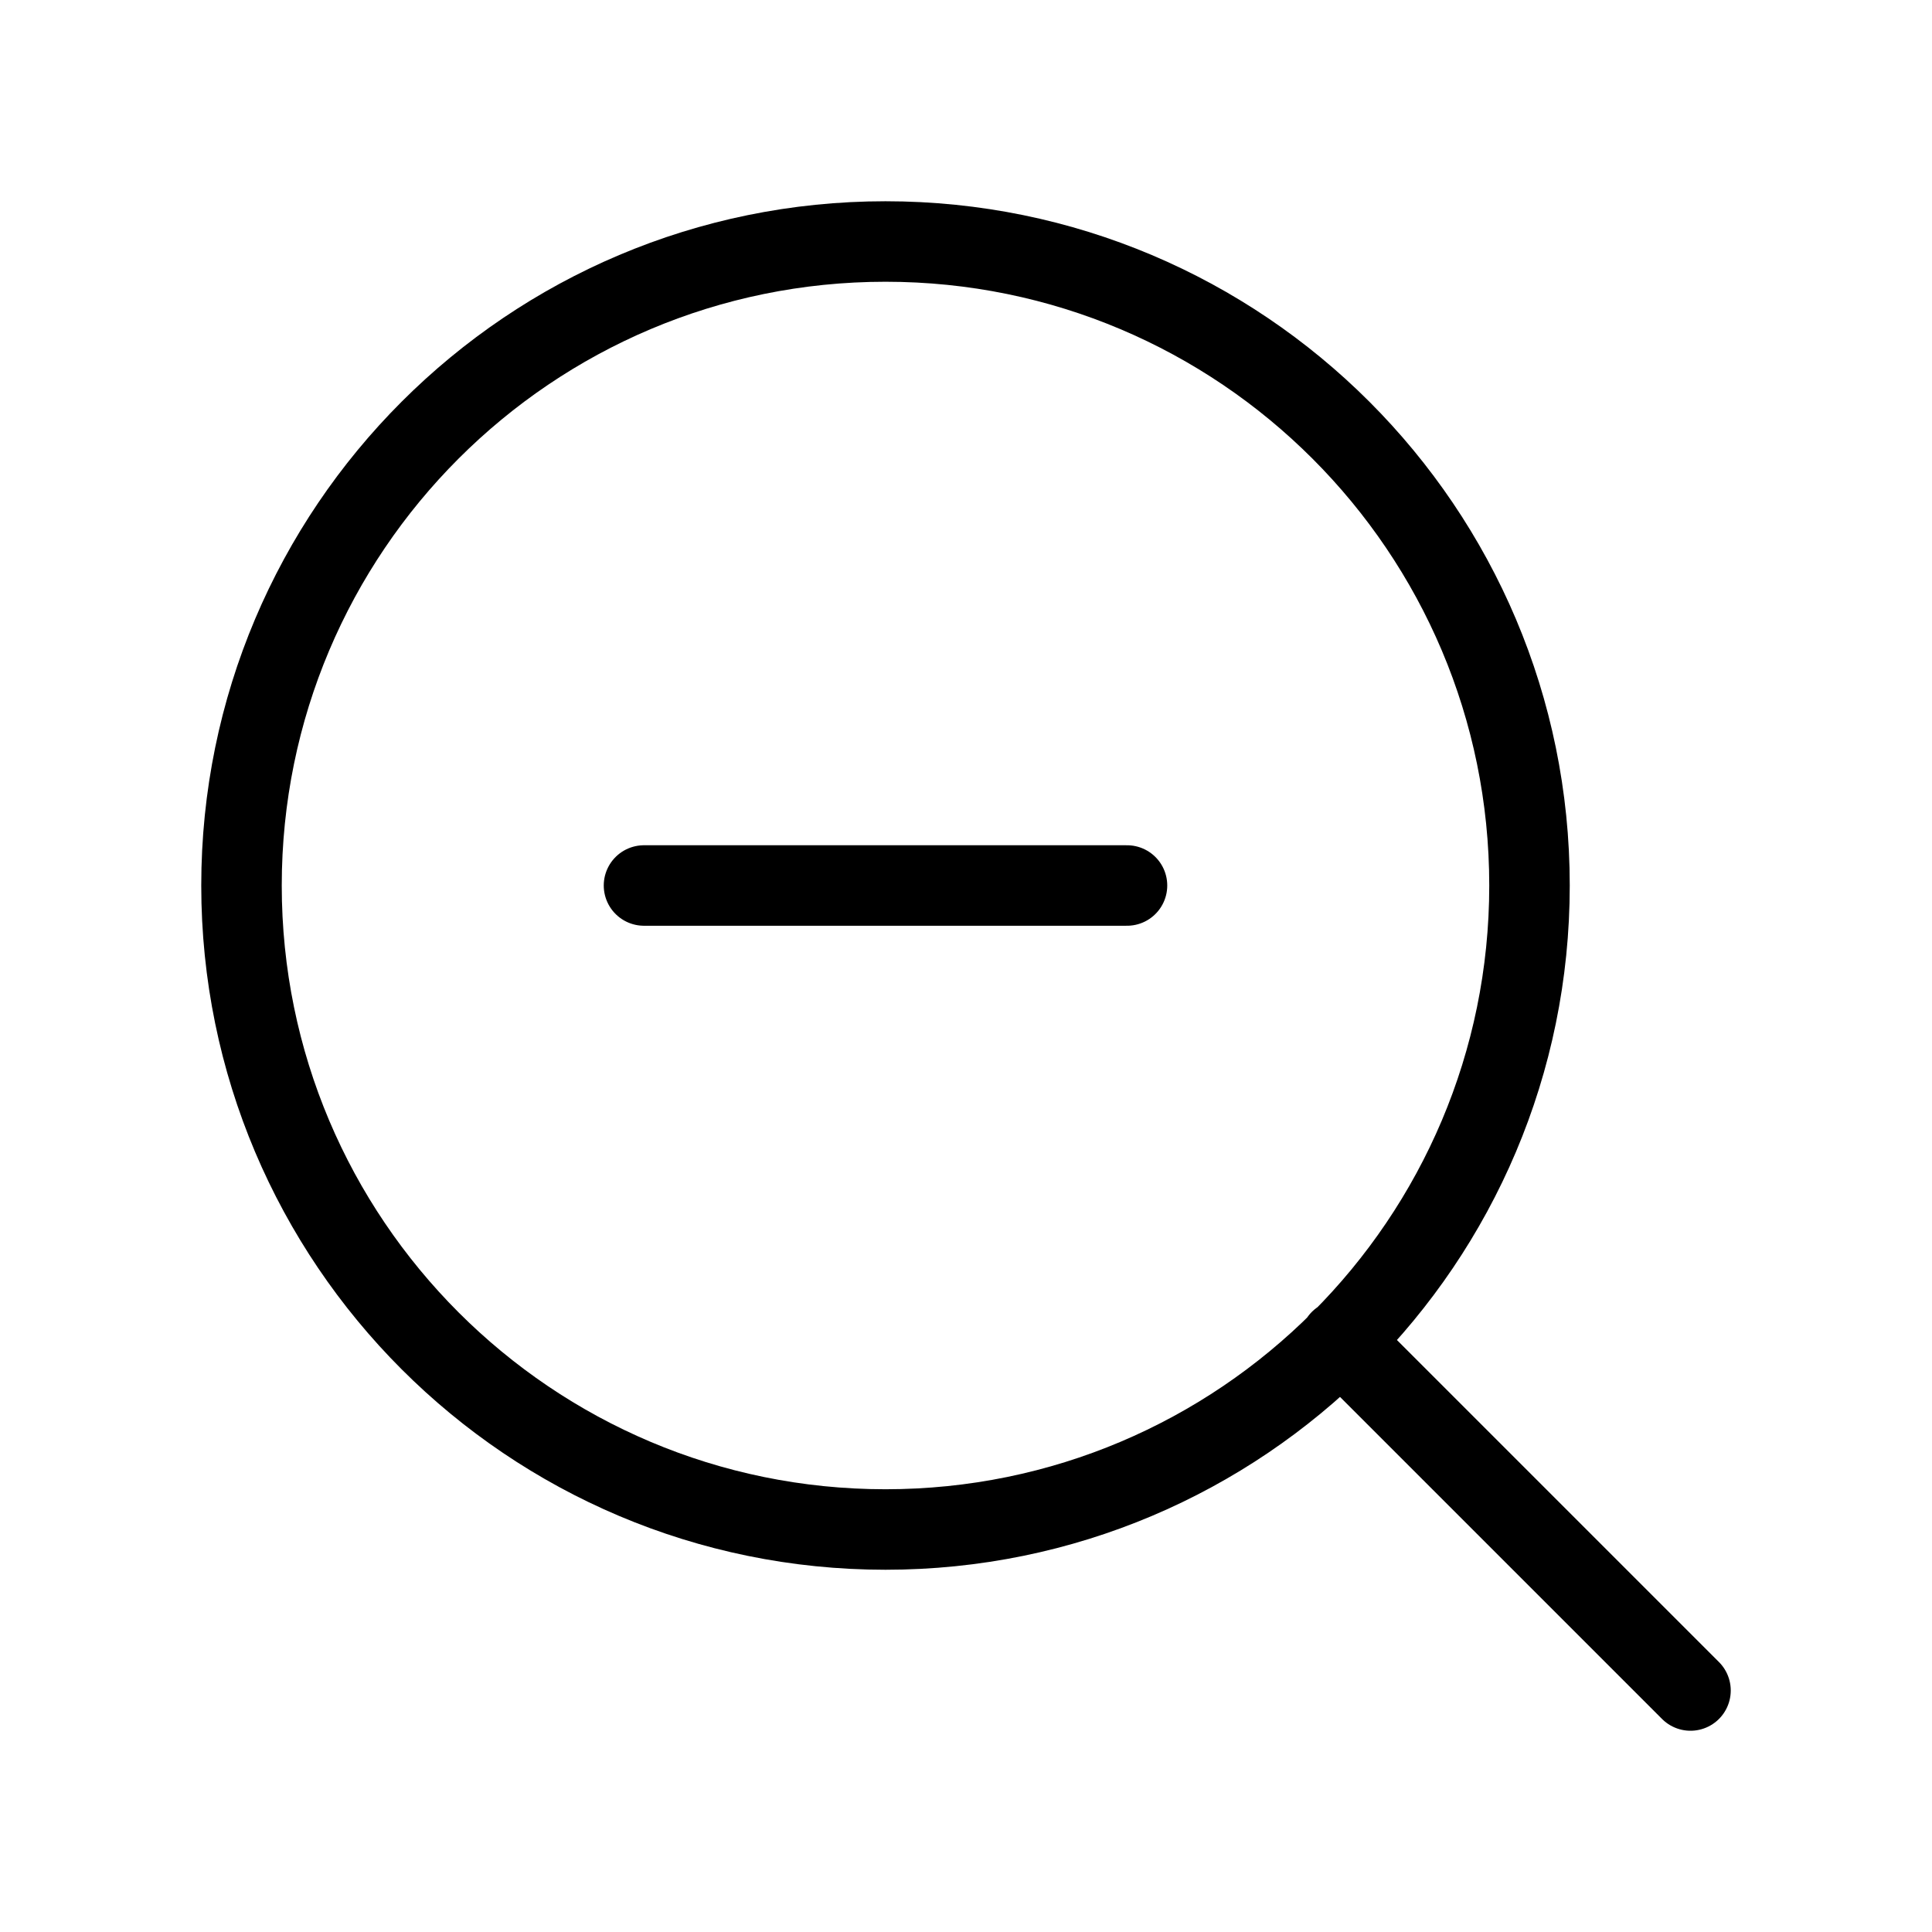
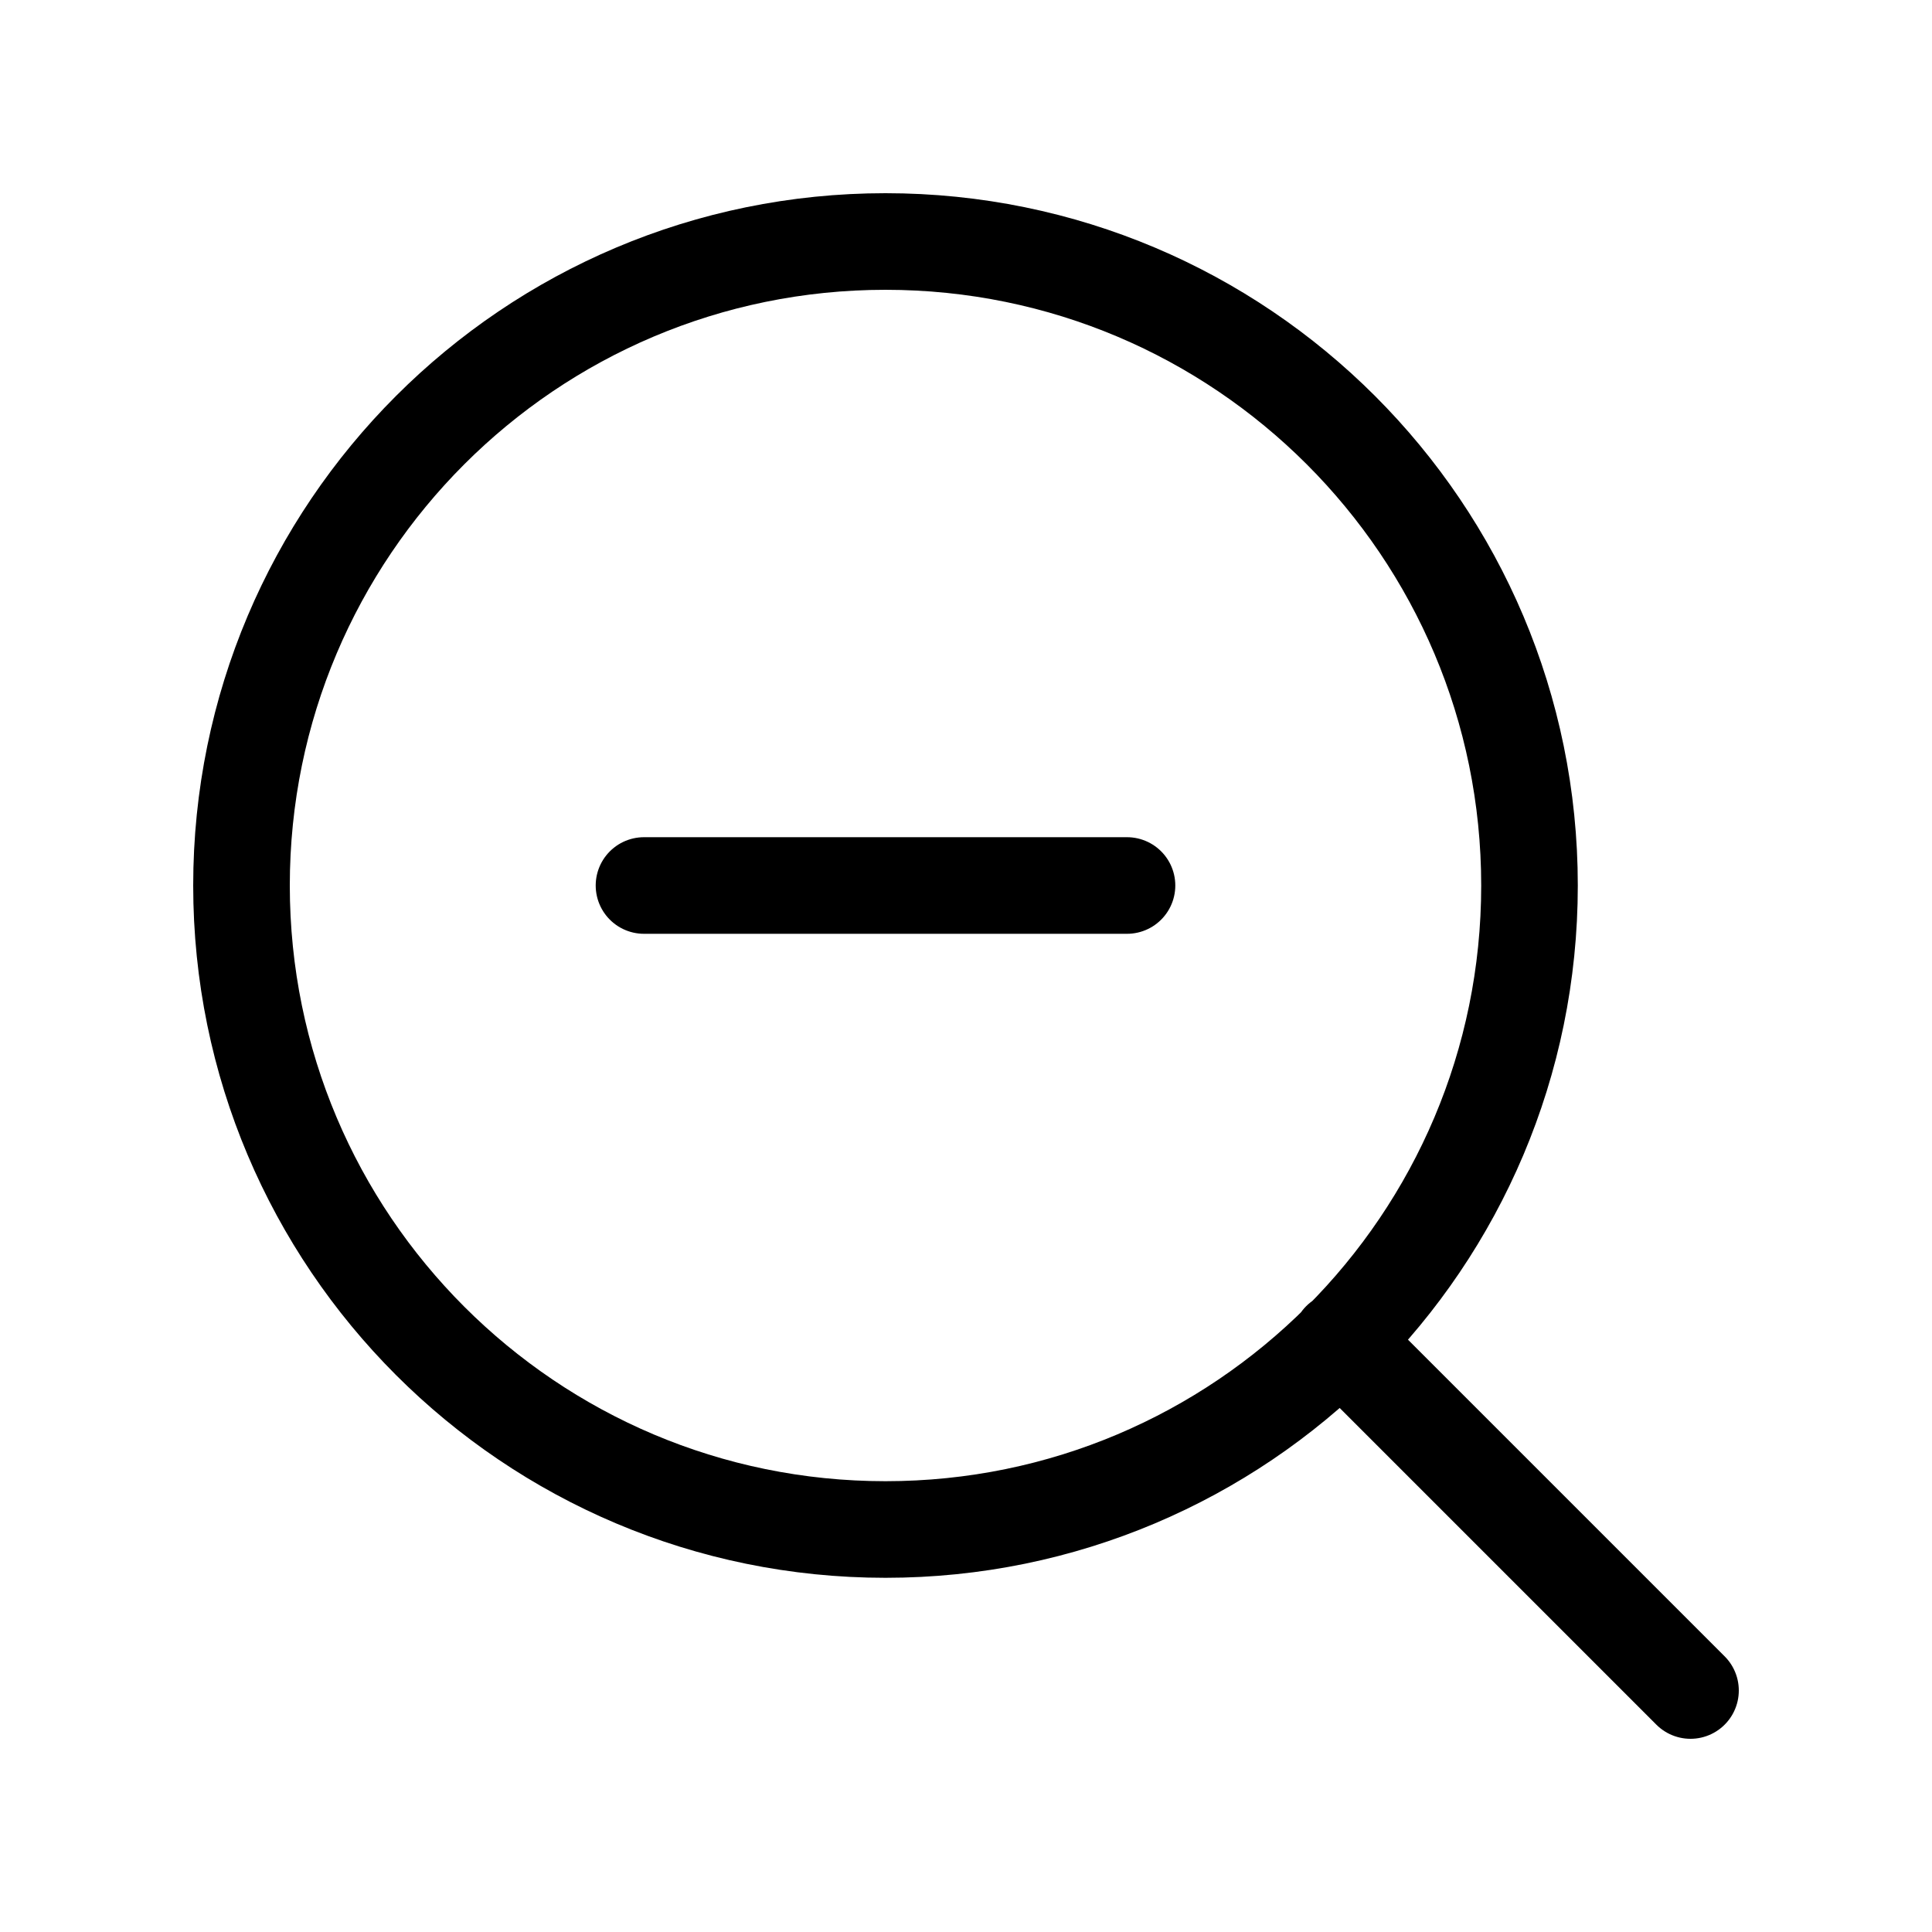
<svg xmlns="http://www.w3.org/2000/svg" width="24" height="24" viewBox="0 0 24 24" fill="none">
-   <path d="M21 21L16.65 16.65M8 11H14M19 11C19 15.418 15.418 19 11 19C6.582 19 3 15.418 3 11C3 6.582 6.582 3 11 3C15.418 3 19 6.582 19 11Z" stroke="currentColor" stroke-width="1" stroke-linecap="round" stroke-linejoin="round" />
+   <path d="M21 21L16.65 16.65M8 11H14M19 11C19 15.418 15.418 19 11 19C6.582 19 3 15.418 3 11C3 6.582 6.582 3 11 3C15.418 3 19 6.582 19 11Z" stroke="currentColor" stroke-width="1.2" stroke-linecap="round" stroke-linejoin="round" />
</svg>
